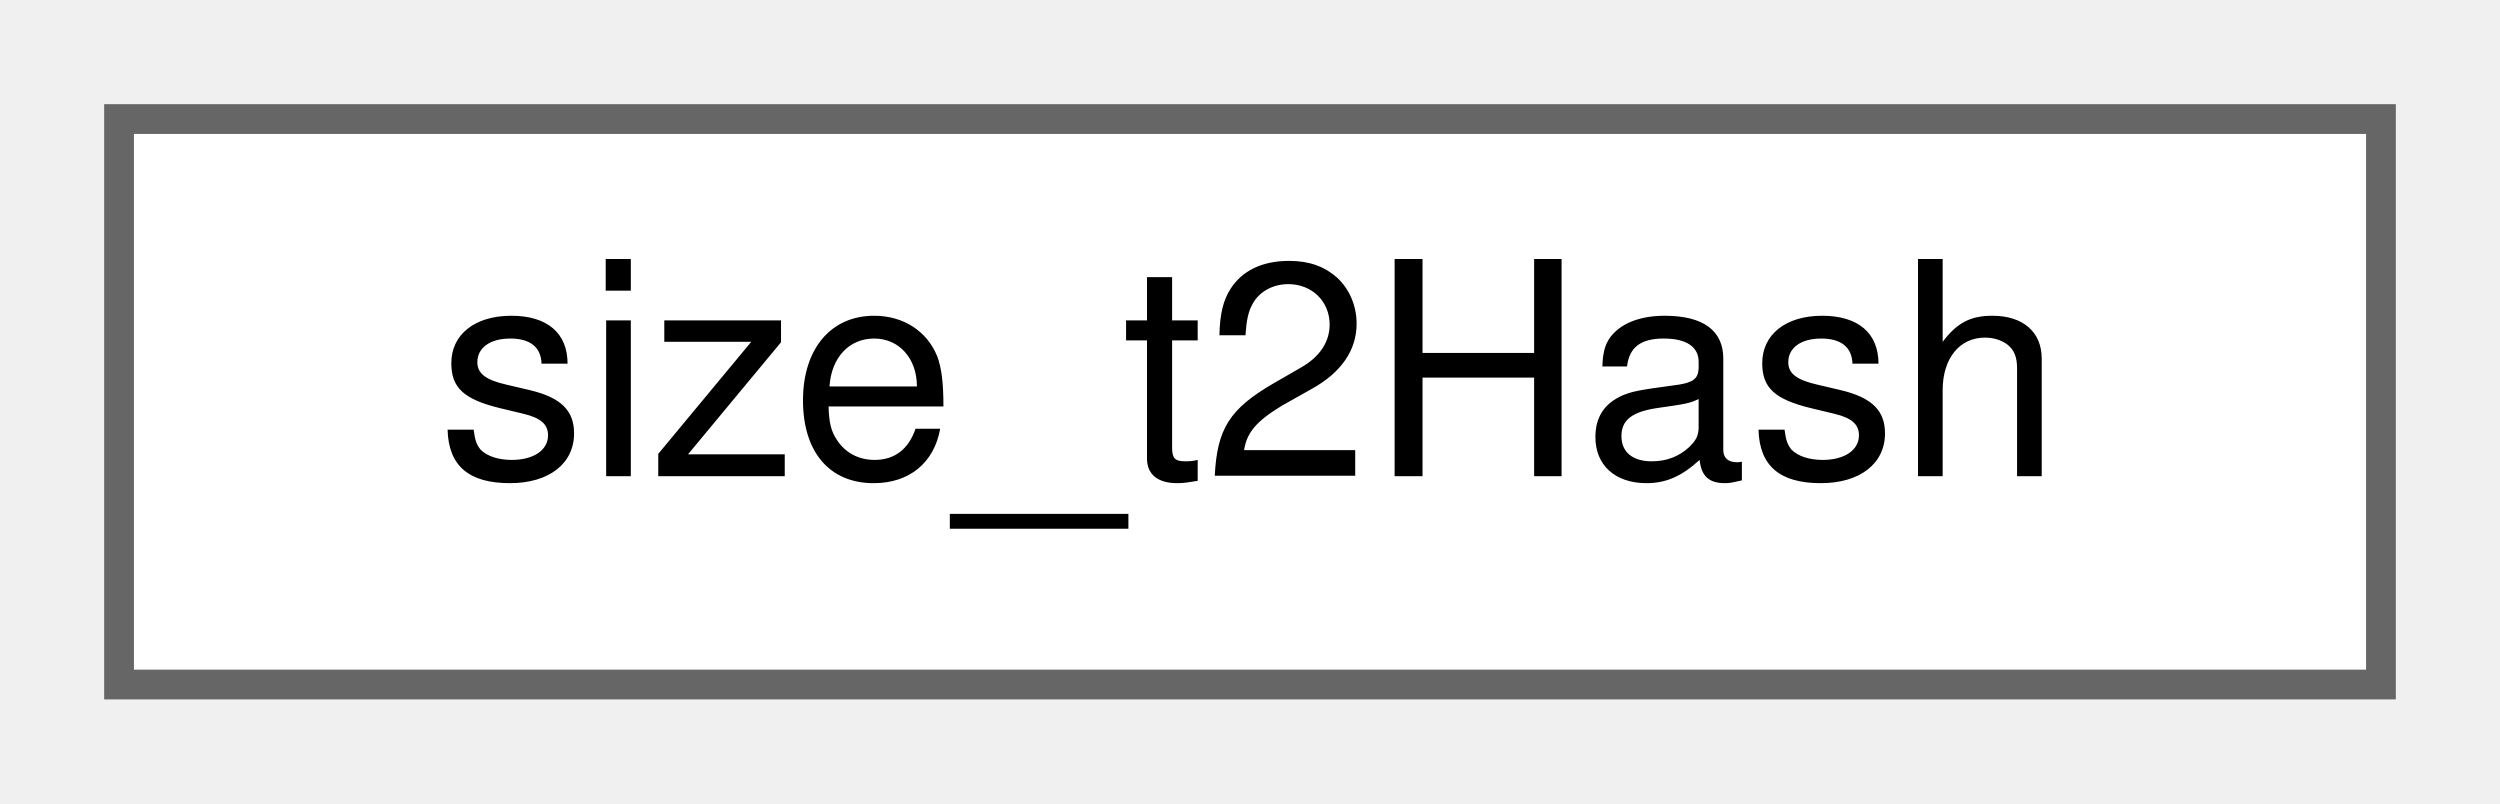
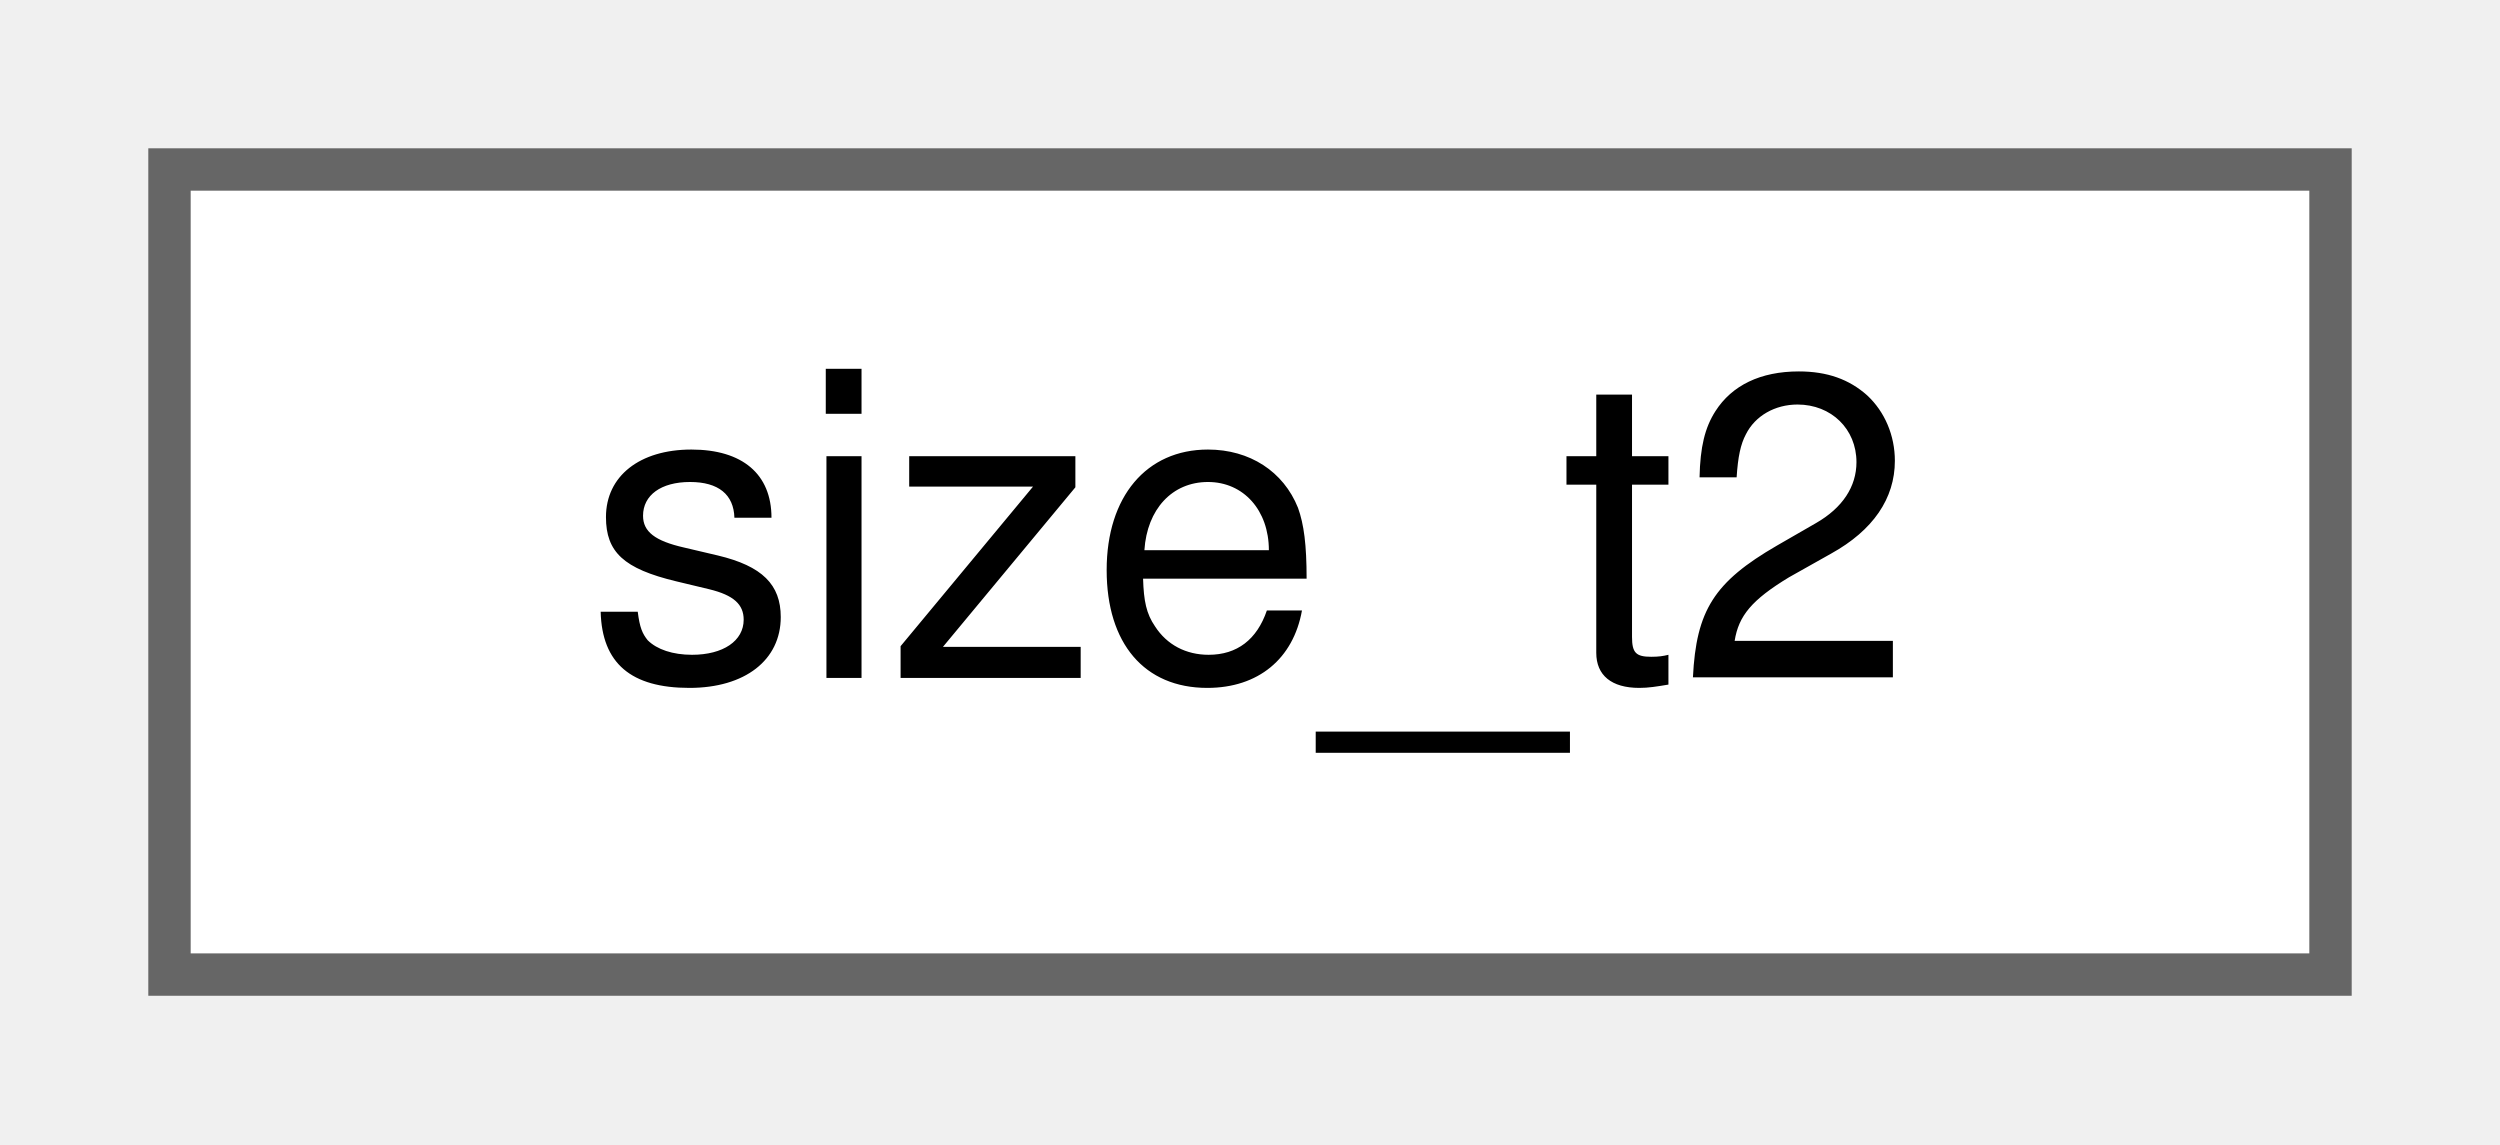
- <svg xmlns="http://www.w3.org/2000/svg" xmlns:xlink="http://www.w3.org/1999/xlink" width="84pt" height="27pt" viewBox="0.00 0.00 84.00 27.00">
+ <svg xmlns="http://www.w3.org/2000/svg" xmlns:xlink="http://www.w3.org/1999/xlink" width="59pt" height="27pt" viewBox="0.00 0.00 59.00 27.00">
  <g id="graph0" class="graph" transform="scale(1 1) rotate(0) translate(4 23)">
    <g id="Node000000" class="node">
      <g id="a_Node000000">
-         <a xlink:href="structsize__t2Hash.html" target="_top" xlink:title=" ">
-           <polygon fill="white" stroke="#666666" points="76,-19 0,-19 0,0 76,0 76,-19" />
-           <text text-anchor="middle" x="38" y="-7" font-family="Helvetica,sans-Serif" font-size="10.00">size_t2Hash</text>
+         <a xlink:href="structsize__t2.html" target="_top" xlink:title=" ">
+           <polygon fill="white" stroke="#666666" points="51,-19 0,-19 0,0 51,0 51,-19" />
+           <text text-anchor="middle" x="25.5" y="-7" font-family="Helvetica,sans-Serif" font-size="10.00">size_t2</text>
        </a>
      </g>
    </g>
  </g>
</svg>
